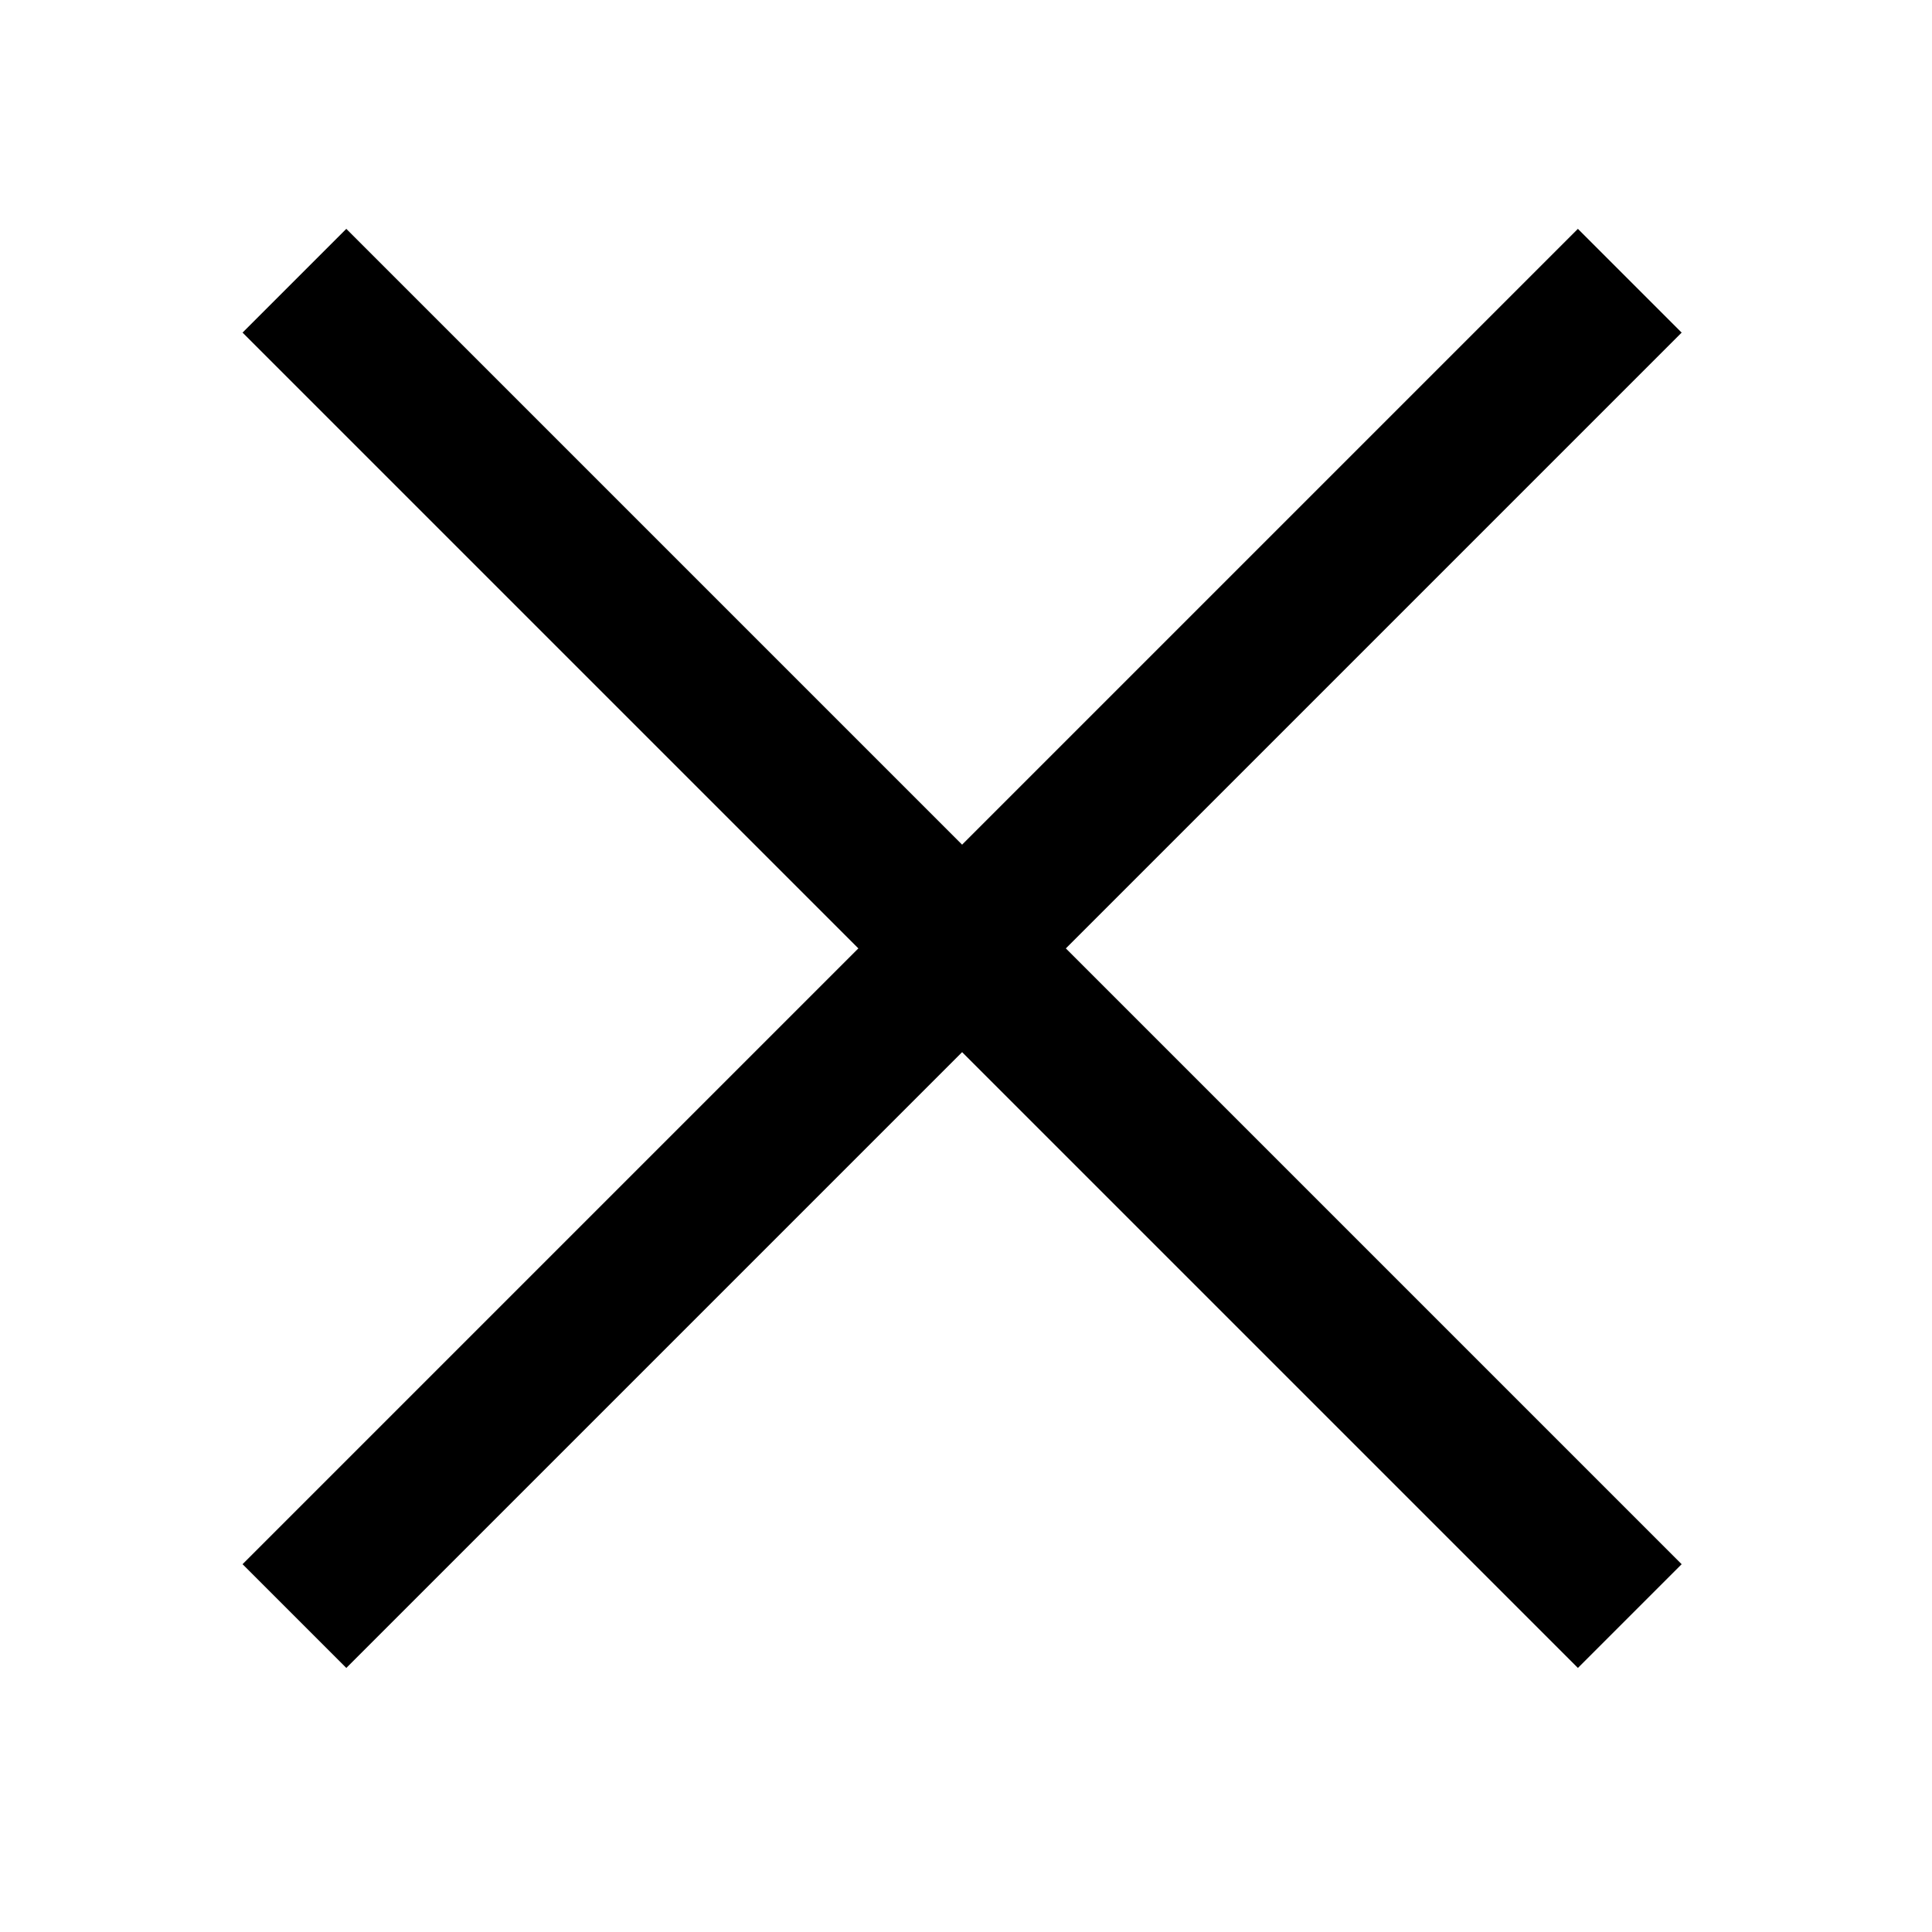
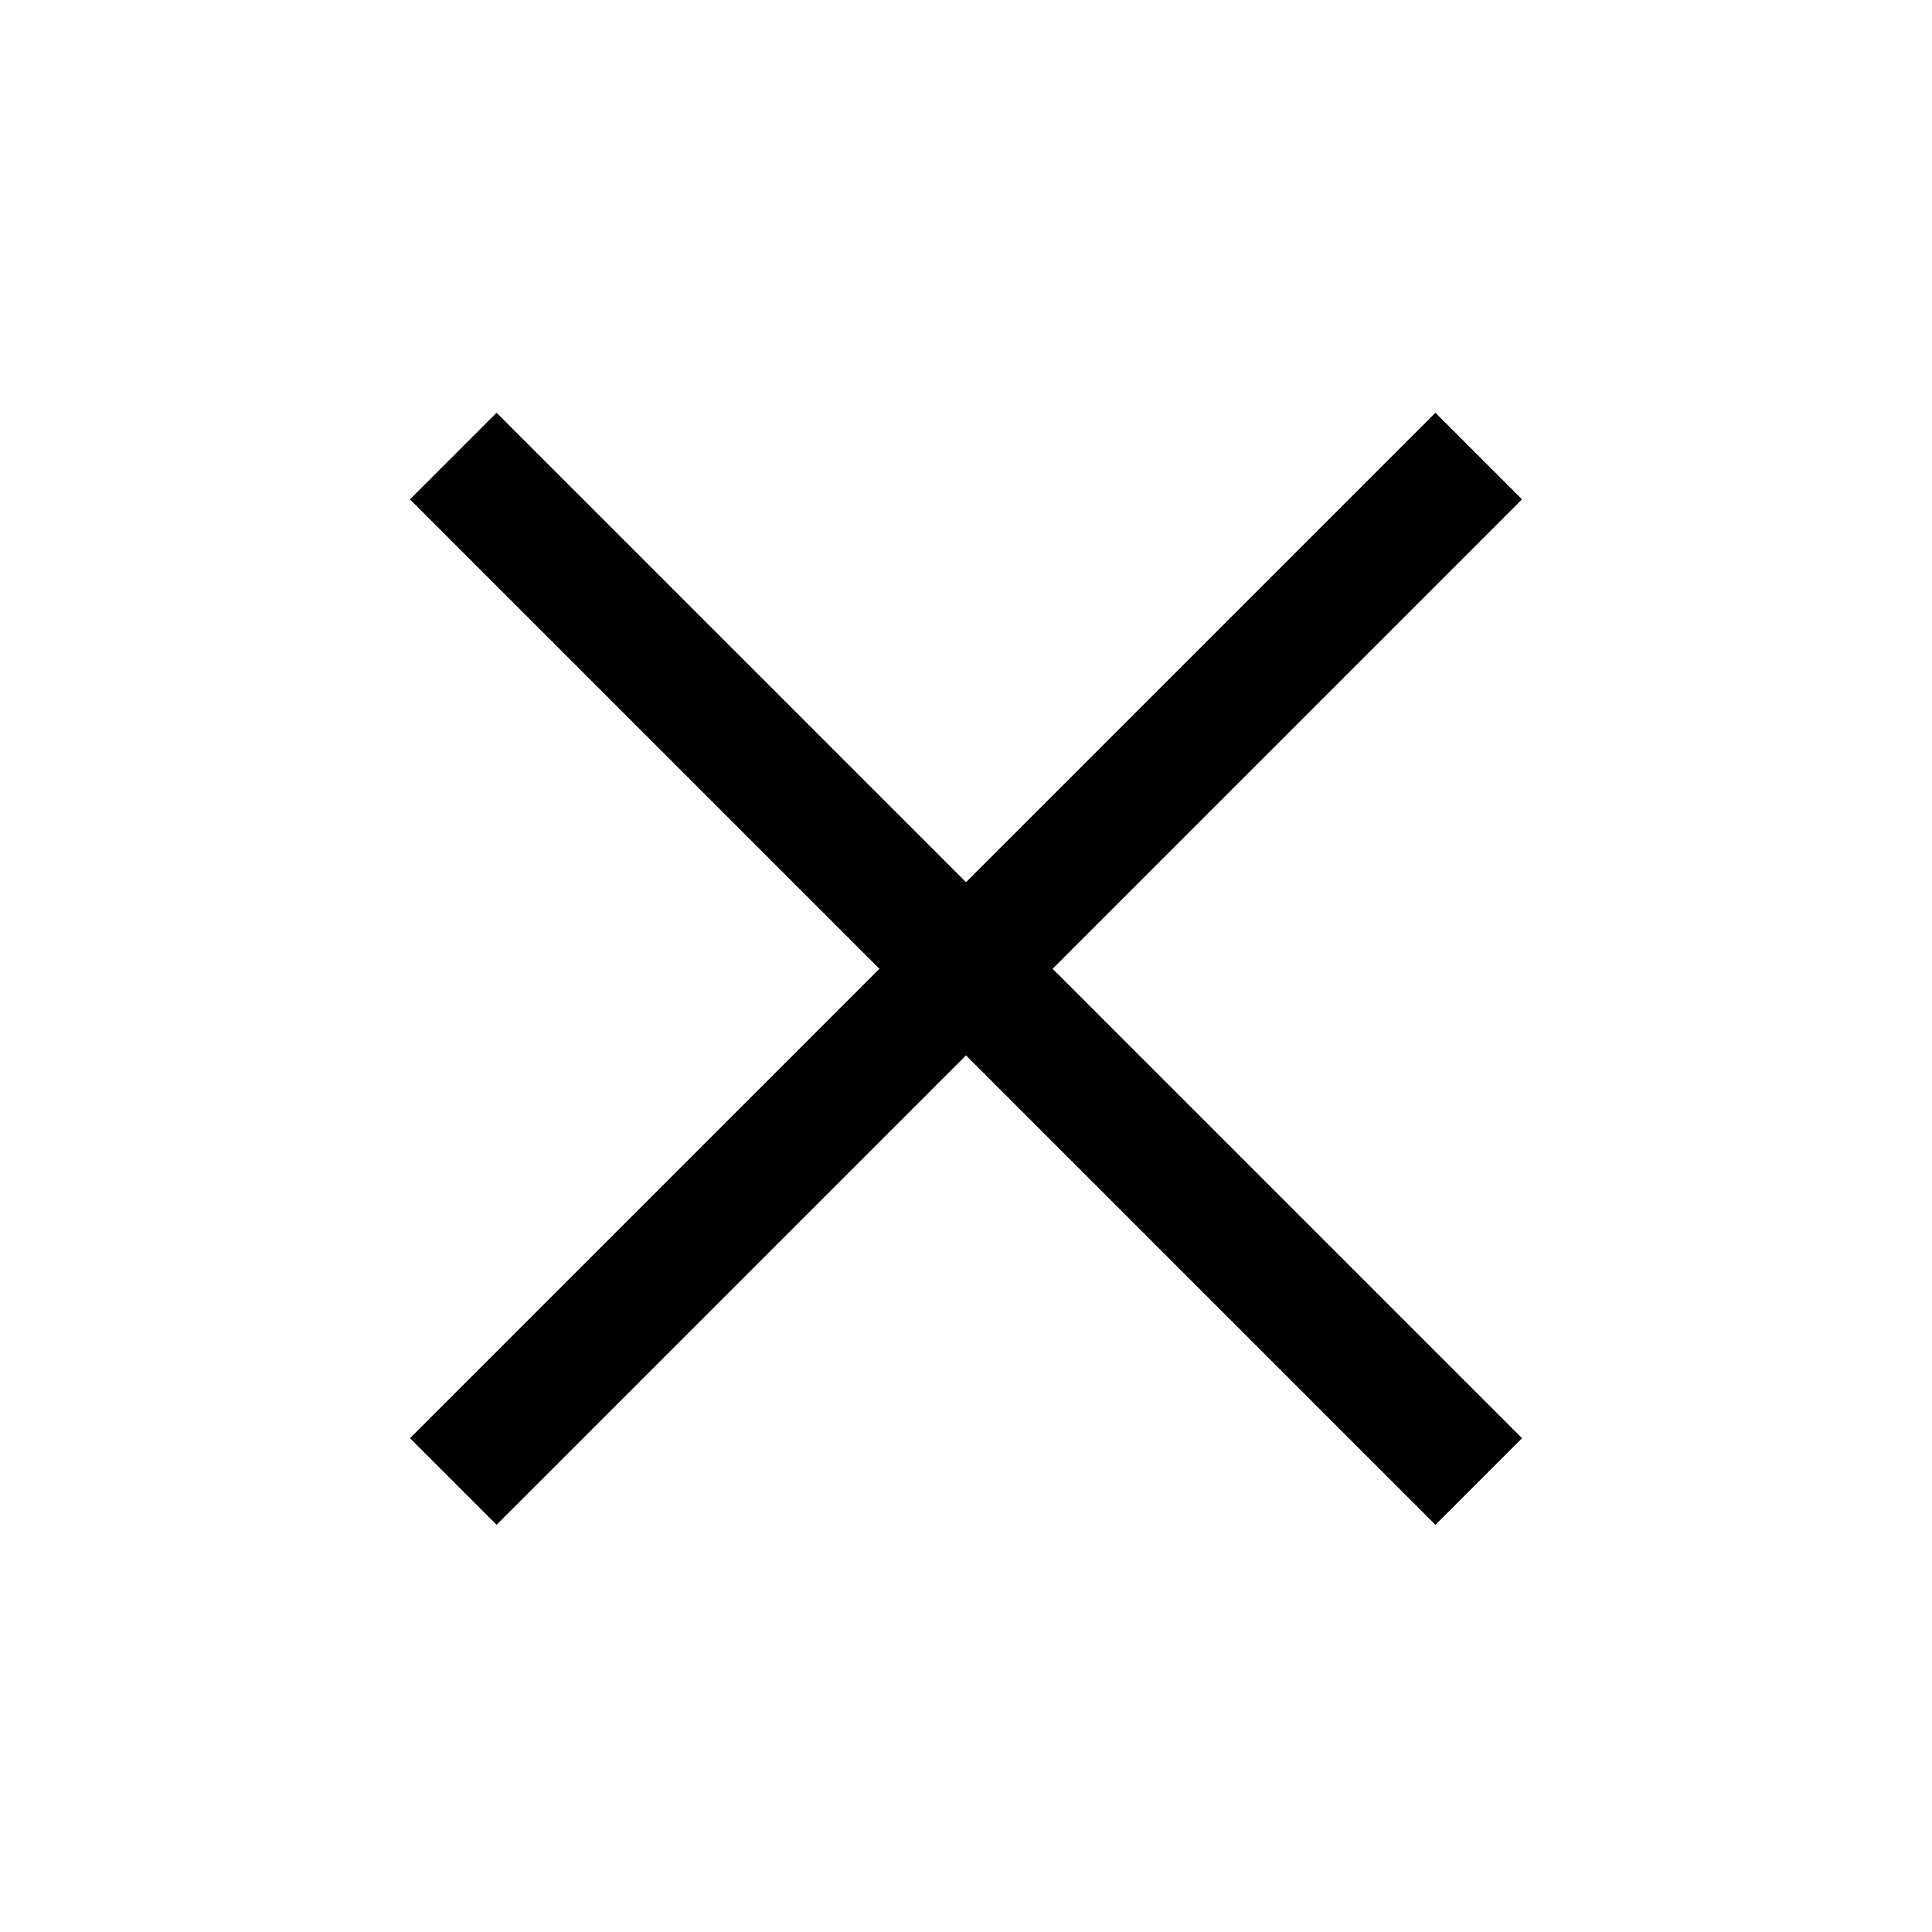
<svg xmlns="http://www.w3.org/2000/svg" width="100%" height="100%" viewBox="0 0 64 64" version="1.1" xml:space="preserve" style="fill-rule:evenodd;clip-rule:evenodd;stroke-linejoin:round;stroke-miterlimit:1.414;">
-   <path id="times" d="M31.871,27.98l20.399,-20.399l3.437,3.437l-20.399,20.399l20.399,20.399l-3.437,3.437l-20.399,-20.399l-20.399,20.399l-3.437,-3.437l20.399,-20.399l-20.399,-20.399l3.437,-3.437l20.399,20.399Z" />
+   <g id="times">
+     <path d="M32,29.23l15.55,-15.55l2.863,2.863l-15.55,15.55l15.55,15.55l-2.863,2.863l-15.55,-15.55l-15.55,15.55l-2.863,-2.863l15.55,-15.55l-15.55,-15.55l2.863,-2.863l15.55,15.55Z" />
+     <path d="M50.413,16.543l-15.55,15.55l15.55,15.55l-2.863,2.863l-15.55,-15.55l-15.55,15.55l-2.863,-2.863l15.55,-15.55l-15.55,-15.55l2.863,-2.863l15.55,15.55l15.55,-15.55l2.863,2.863Z" />
+   </g>
</svg>
